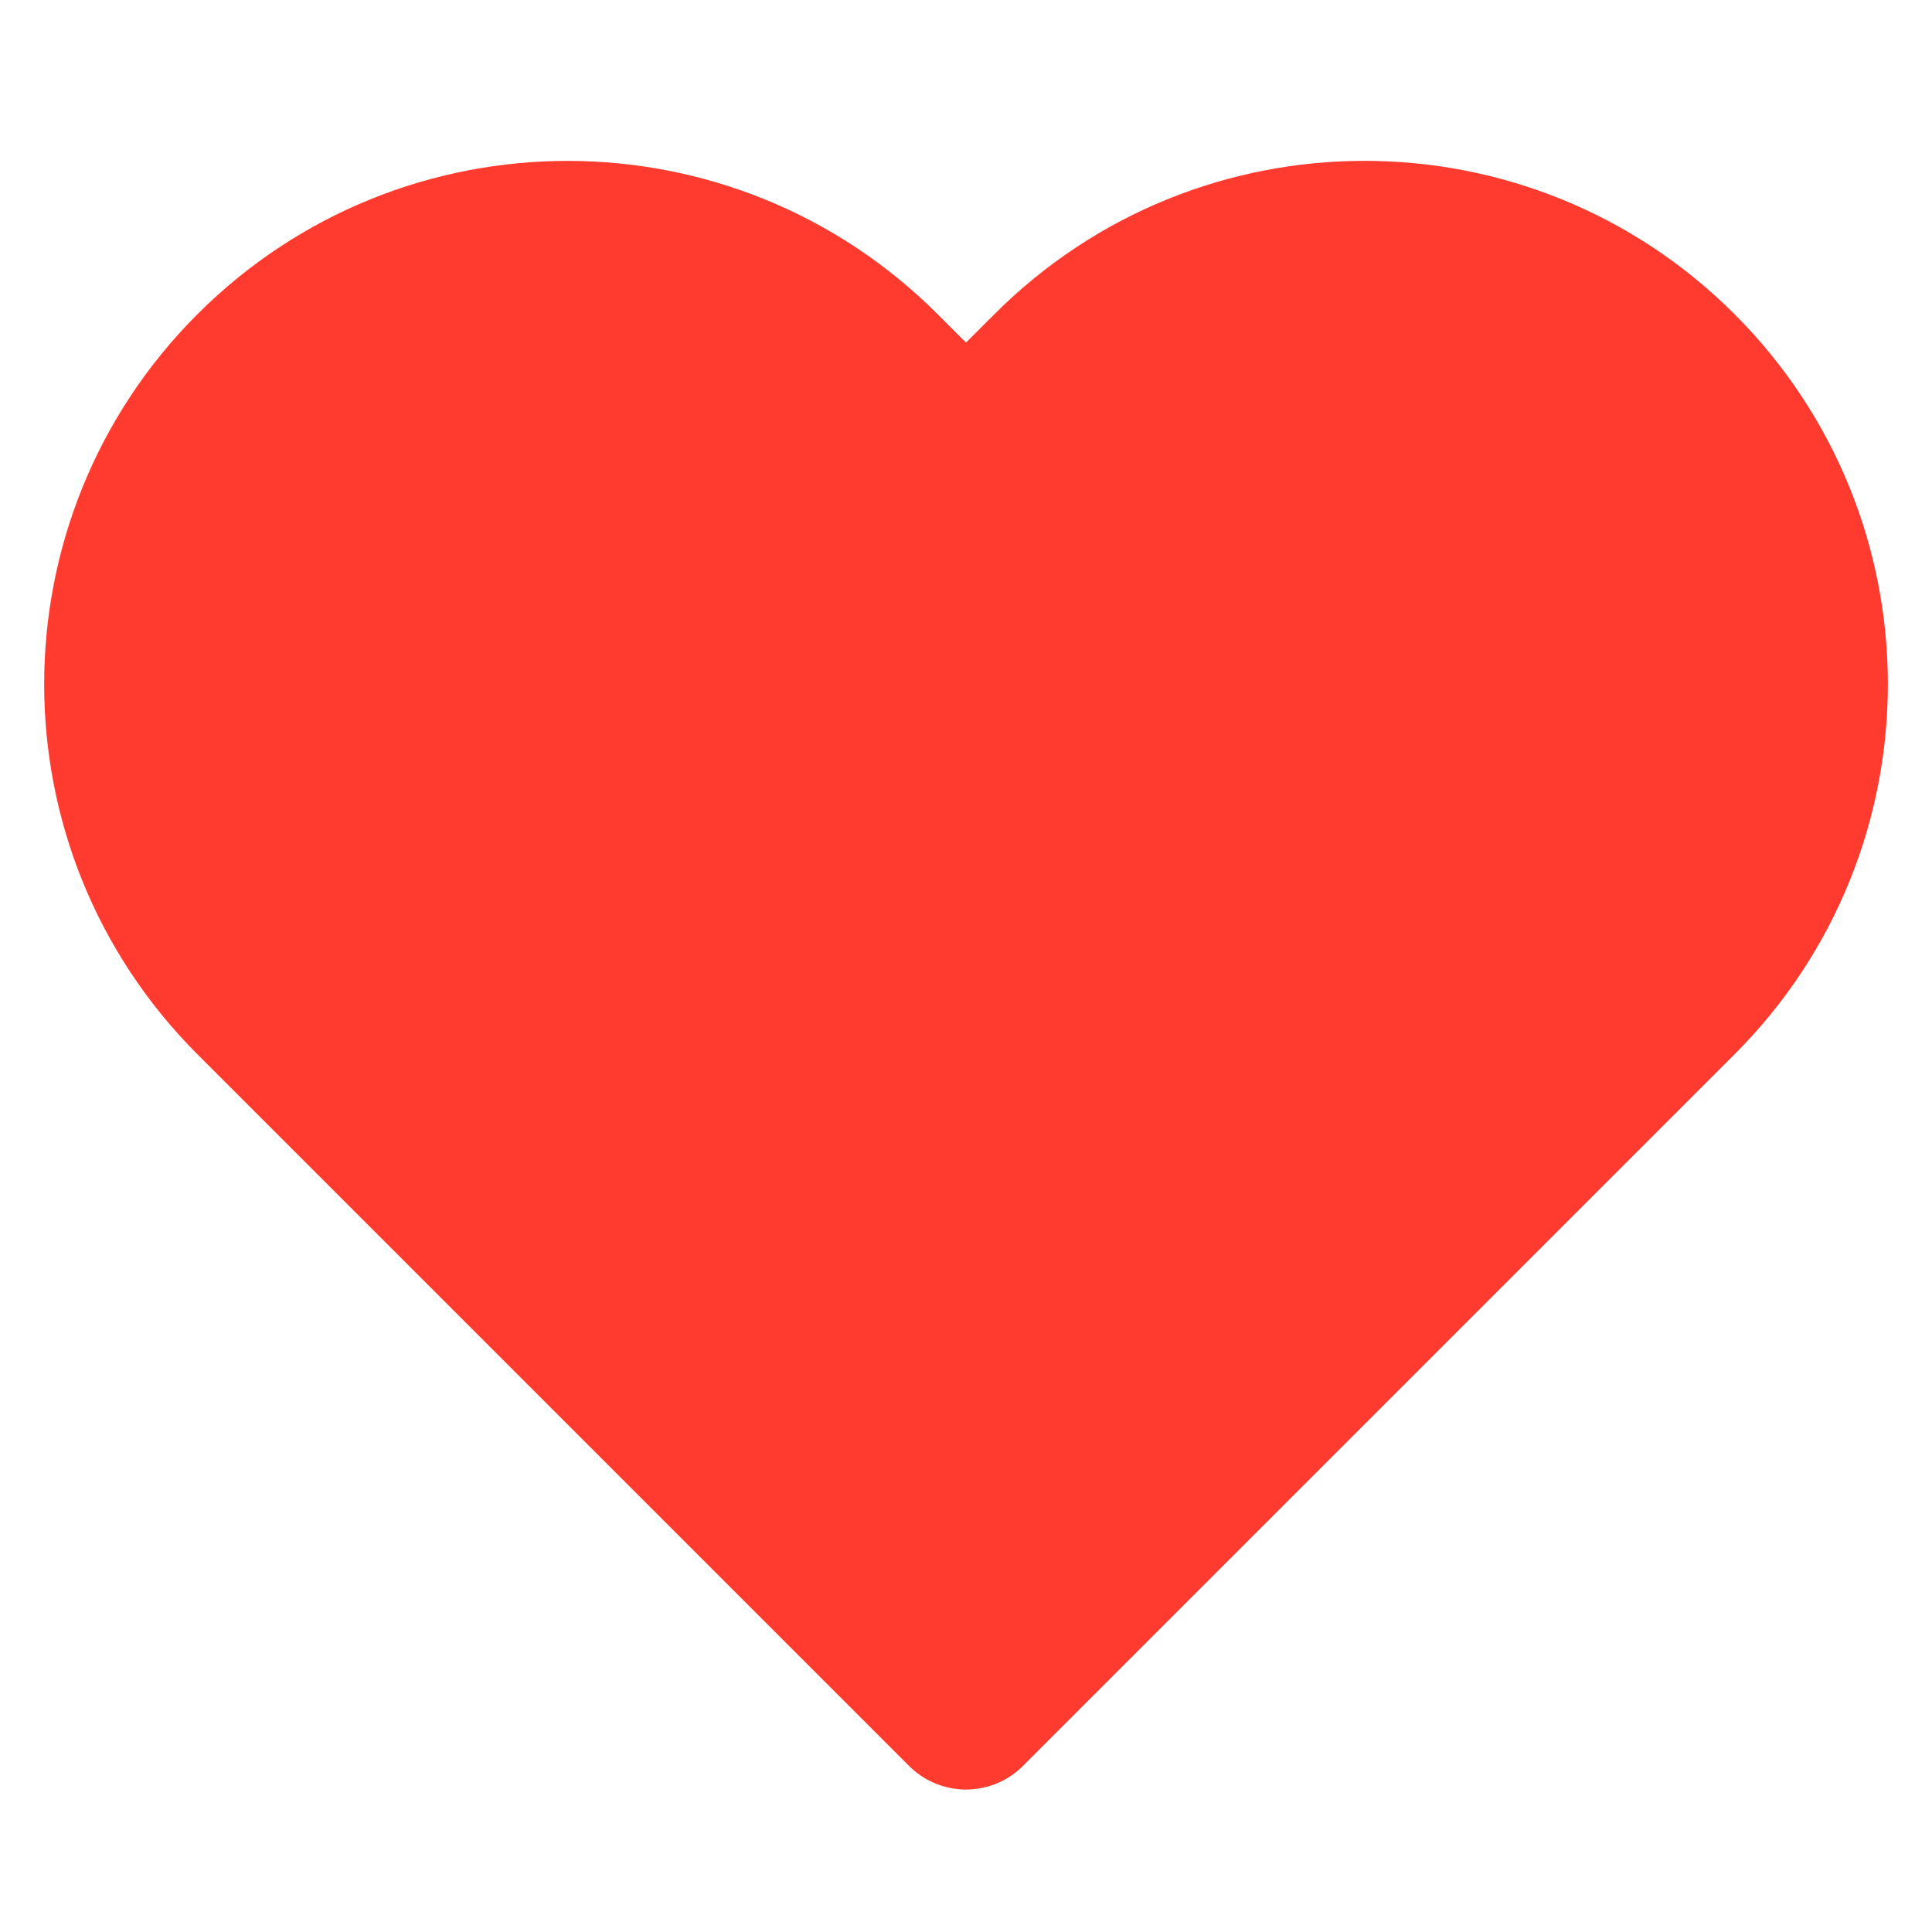
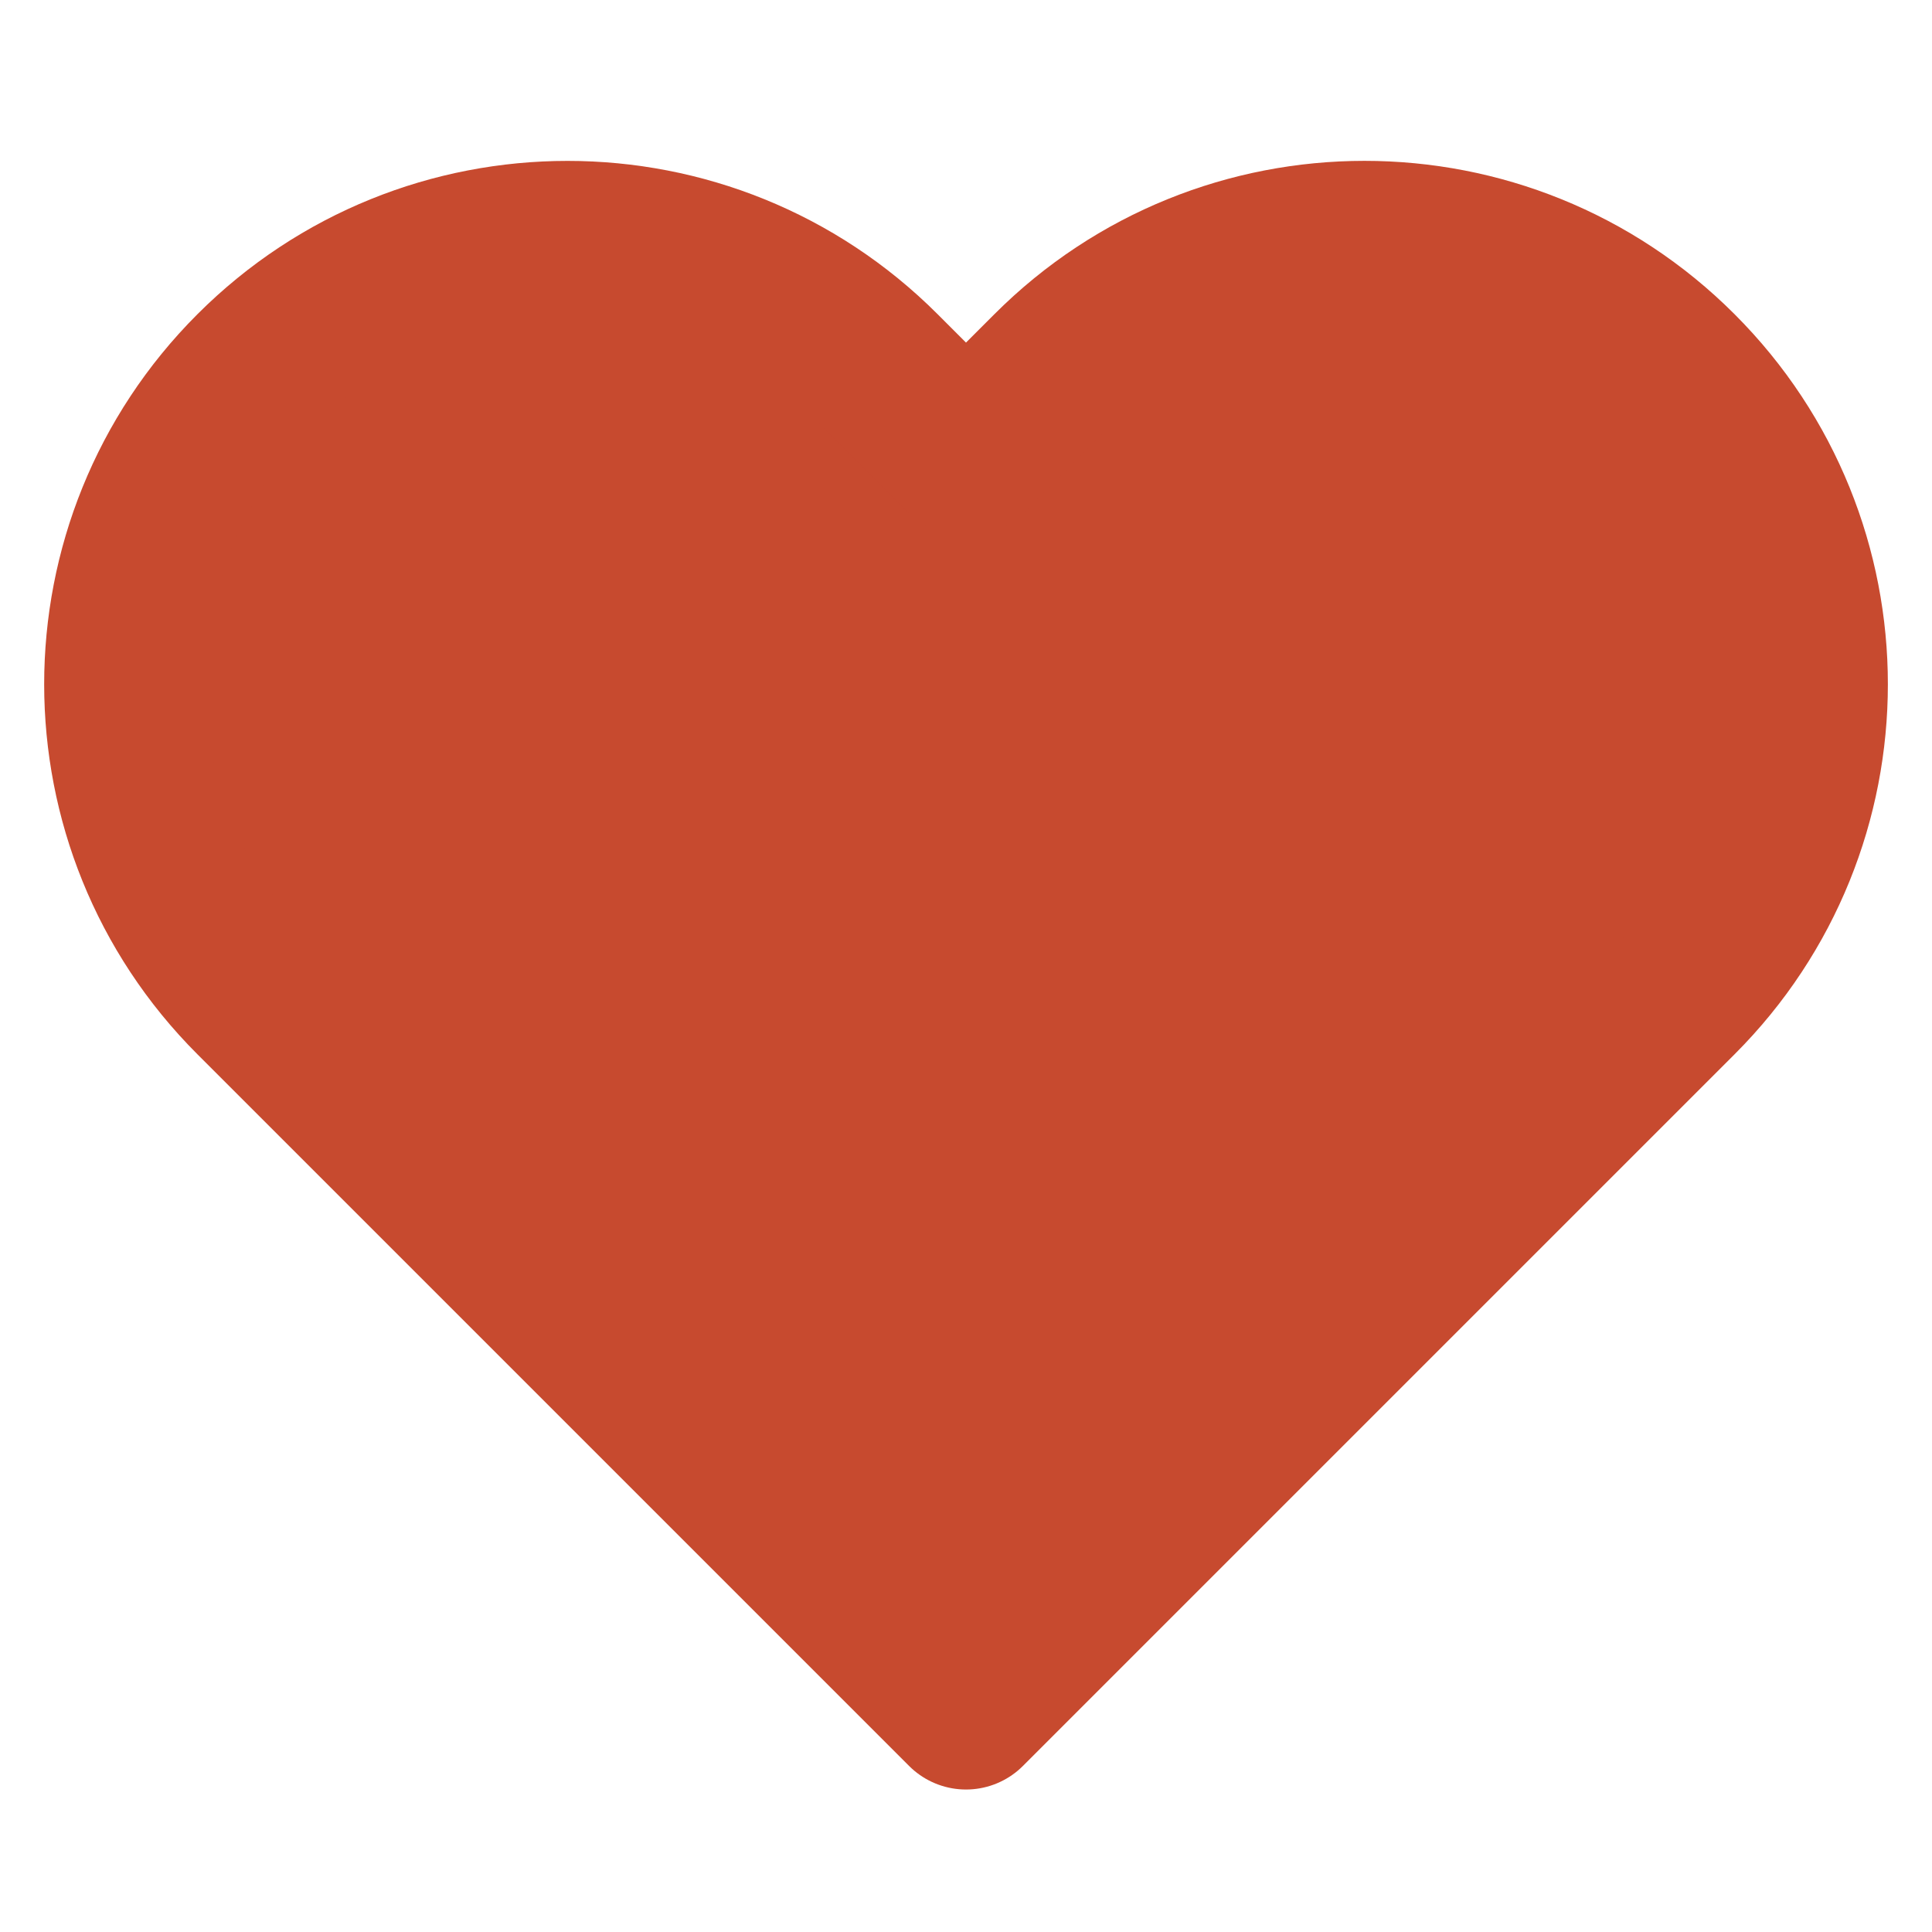
- <svg xmlns="http://www.w3.org/2000/svg" viewBox="0 0 24 24" fill="#FF3B30" stroke="#FF3B30" stroke-width="2" stroke-linecap="round" stroke-linejoin="round">
+ <svg xmlns="http://www.w3.org/2000/svg" viewBox="0 0 24 24" fill="#C74A2F" stroke="#C74A2F" stroke-width="2" stroke-linecap="round" stroke-linejoin="round">
  <path d="M20.84 4.61a5.5 5.5 0 0 0-7.78 0L12 5.67l-1.06-1.06a5.5 5.5 0 0 0-7.78 7.78l1.06 1.06L12 21.23l7.78-7.78 1.06-1.06a5.5 5.5 0 0 0 0-7.78z" />
</svg>
